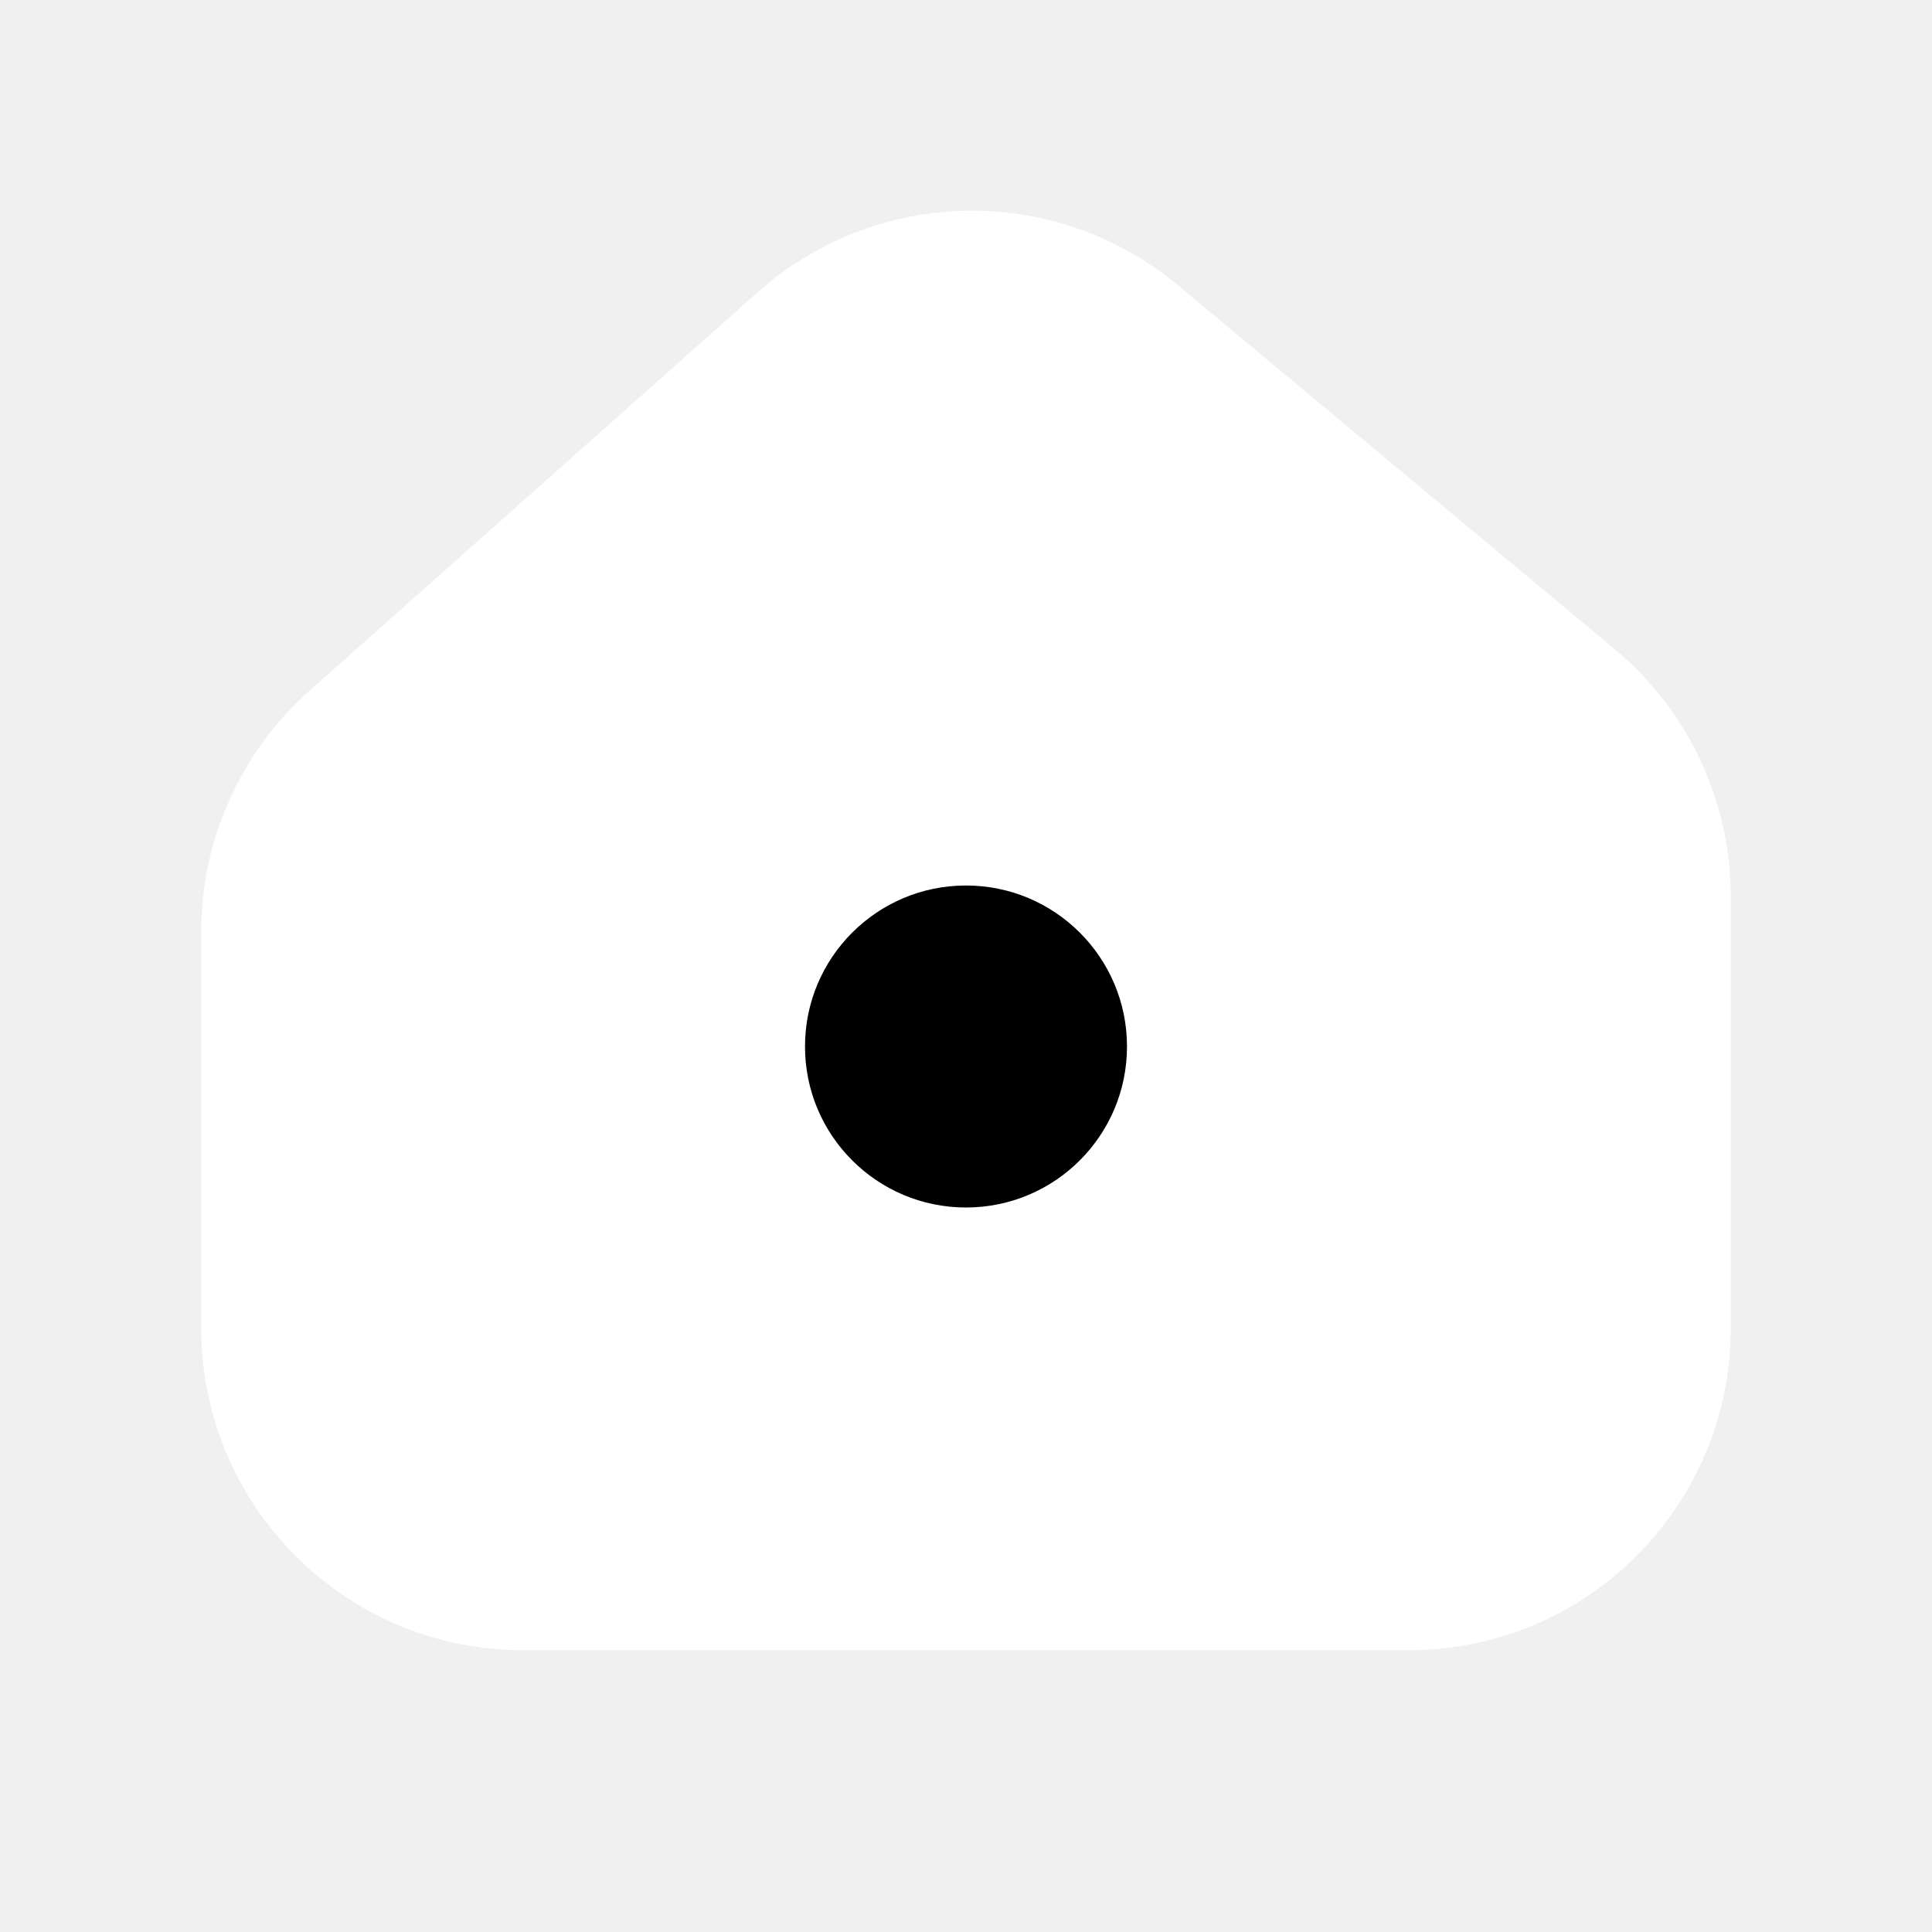
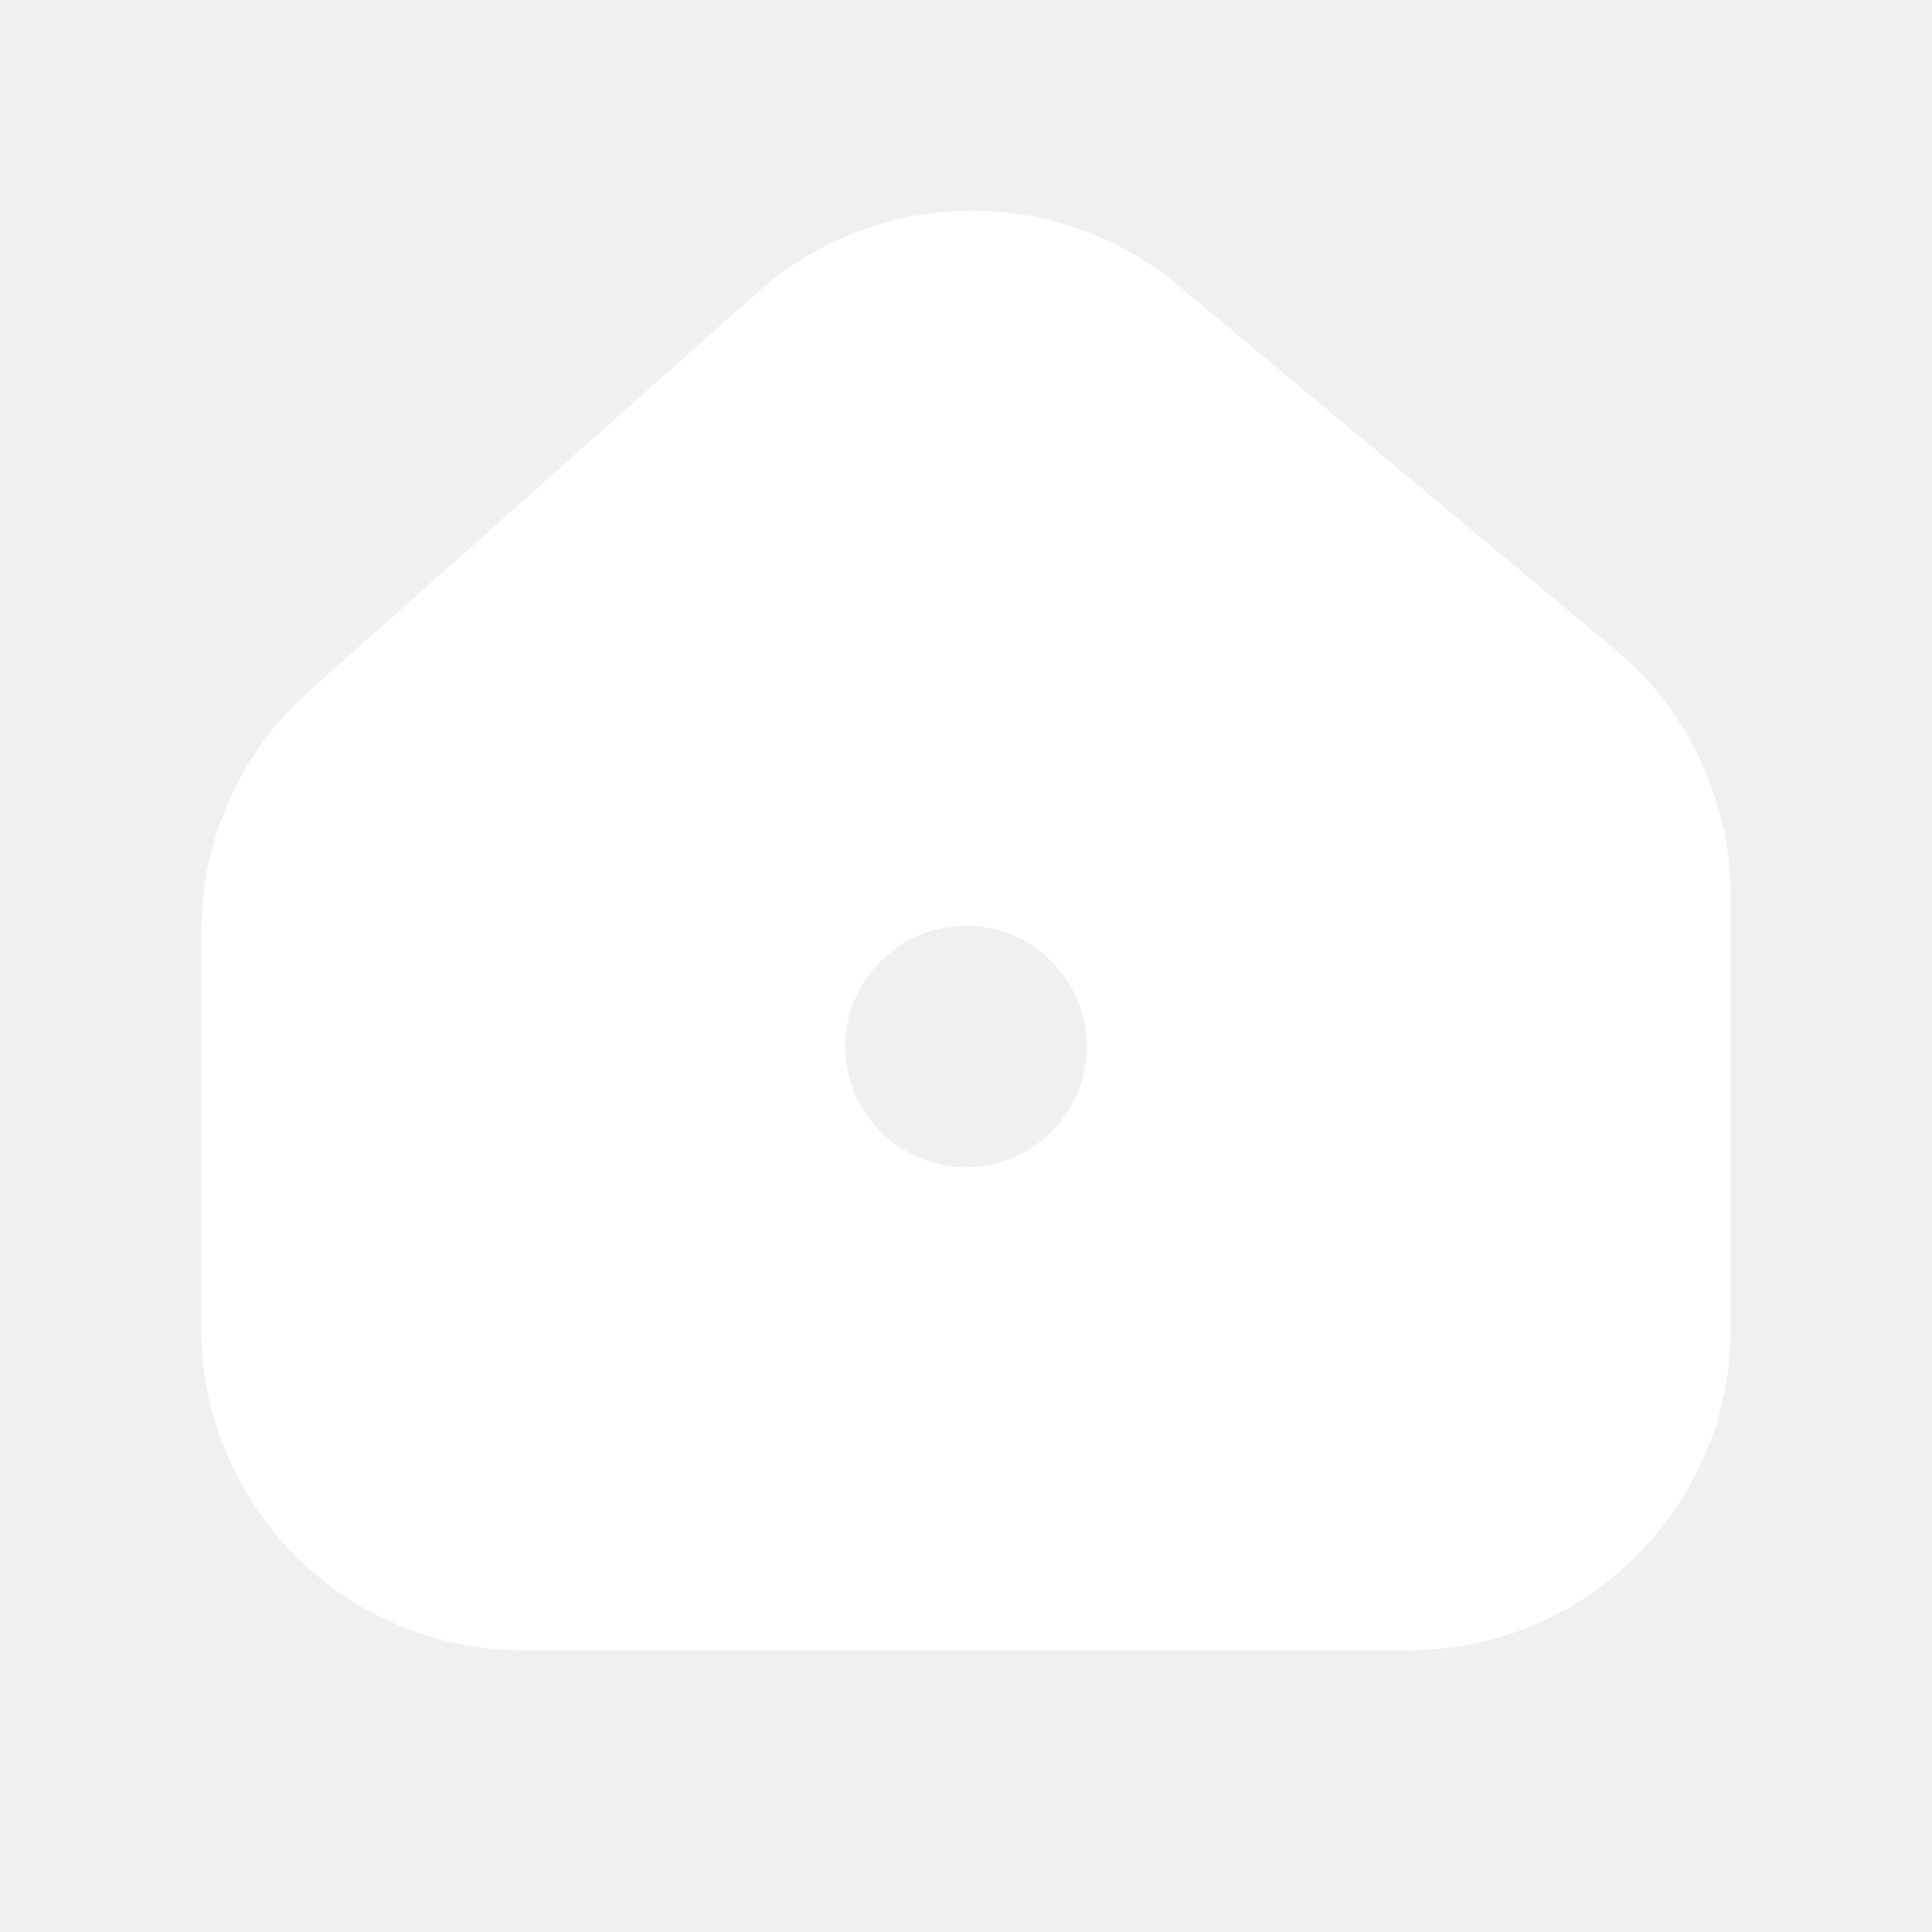
<svg xmlns="http://www.w3.org/2000/svg" width="24" height="24" viewBox="0 0 24 24" fill="none">
  <g clip-path="url(#clip0_738_6435)">
-     <path d="M3 16.5V11.572C3 10.572 3.428 9.62 4.175 8.956L9.748 4.001C11.043 2.851 12.984 2.82 14.314 3.929L19.741 8.451C20.539 9.116 21 10.101 21 11.139V16.5C21 18.433 19.433 20 17.5 20H6.5C4.567 20 3 18.433 3 16.5Z" fill="white" stroke="white" />
-     <circle cx="12" cy="13" r="2" fill="black" />
+     <path fill-rule="evenodd" clip-rule="evenodd" d="M3 11.572V16.5C3 18.433 4.567 20 6.5 20H17.5C19.433 20 21 18.433 21 16.5V11.139C21 10.101 20.539 9.116 19.741 8.451L14.314 3.929C12.984 2.82 11.043 2.851 9.748 4.001L4.175 8.956C3.428 9.62 3 10.572 3 11.572ZM12 15C13.105 15 14 14.105 14 13C14 11.895 13.105 11 12 11C10.895 11 10 11.895 10 13C10 14.105 10.895 15 12 15Z" fill="white" />
+     <path d="M19.741 8.451L20.061 8.066L20.061 8.066L19.741 8.451ZM14.314 3.929L13.994 4.313L13.994 4.313L14.314 3.929ZM9.748 4.001L10.081 4.375L10.081 4.375L9.748 4.001ZM4.175 8.956L3.843 8.582L3.843 8.582L4.175 8.956ZM3.5 16.5V11.572H2.5V16.5H3.5ZM6.5 19.5C4.843 19.5 3.5 18.157 3.5 16.5H2.5C2.5 18.709 4.291 20.5 6.5 20.5V19.5ZM17.5 19.5H6.5V20.5H17.5V19.5ZM20.5 16.5C20.5 18.157 19.157 19.5 17.5 19.5V20.5C19.709 20.5 21.5 18.709 21.5 16.5H20.5ZM20.5 11.139V16.5H21.5V11.139H20.5ZM19.421 8.835C20.105 9.405 20.5 10.249 20.5 11.139H21.5C21.5 9.952 20.973 8.826 20.061 8.066L19.421 8.835ZM13.994 4.313L19.421 8.835L20.061 8.066L14.634 3.544L13.994 4.313ZM10.081 4.375C11.19 3.389 12.854 3.362 13.994 4.313L14.634 3.544C13.114 2.277 10.896 2.313 9.416 3.628L10.081 4.375ZM4.507 9.329L10.081 4.375L9.416 3.628L3.843 8.582L4.507 9.329ZM3.5 11.572C3.5 10.715 3.866 9.899 4.507 9.329L3.843 8.582C2.989 9.341 2.5 10.429 2.5 11.572H3.5ZM13.5 13C13.5 13.828 12.828 14.5 12 14.5V15.5C13.381 15.5 14.5 14.381 14.5 13H13.5ZM12 11.5C12.828 11.5 13.5 12.172 13.5 13H14.5C14.5 11.619 13.381 10.5 12 10.5V11.5ZM10.5 13C10.5 12.172 11.172 11.5 12 11.5V10.5C10.619 10.5 9.5 11.619 9.5 13H10.5ZM12 14.5C11.172 14.5 10.5 13.828 10.5 13H9.5C9.5 14.381 10.619 15.5 12 15.5V14.5Z" fill="white" />
  </g>
  <defs>
    <clipPath id="clip0_738_6435">
      <rect width="24" height="24" fill="white" />
    </clipPath>
  </defs>
</svg>
